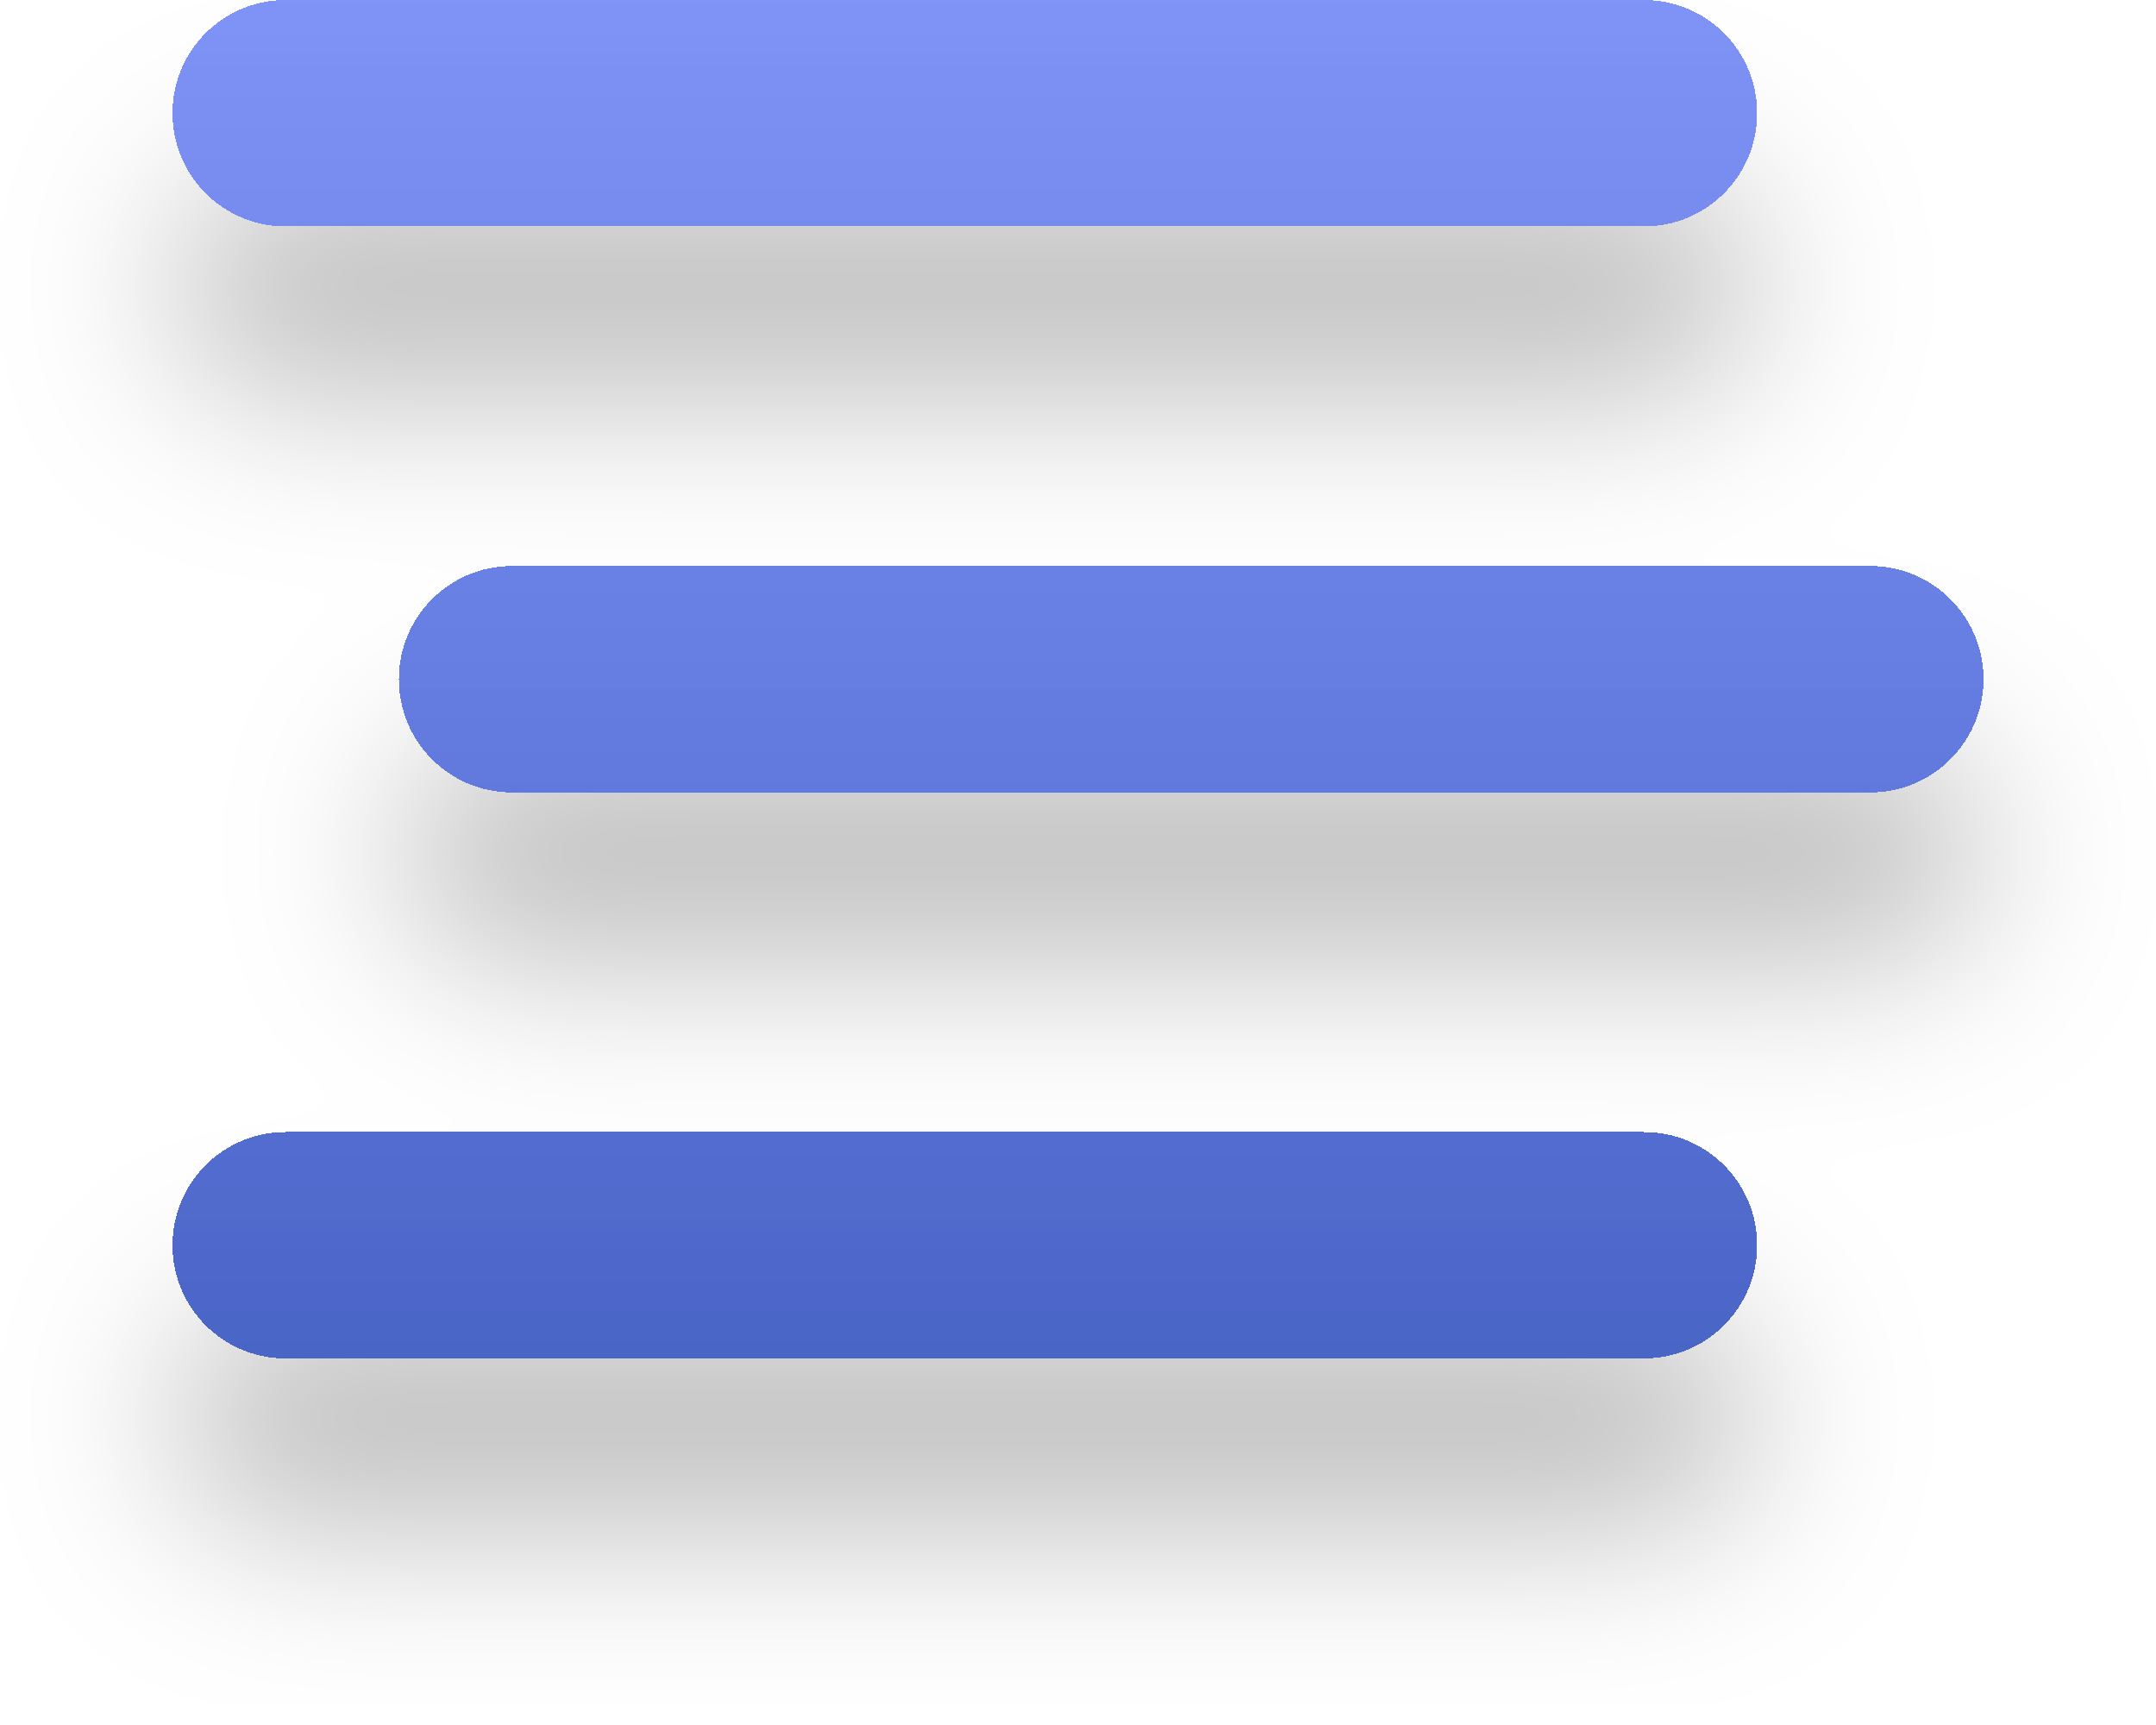
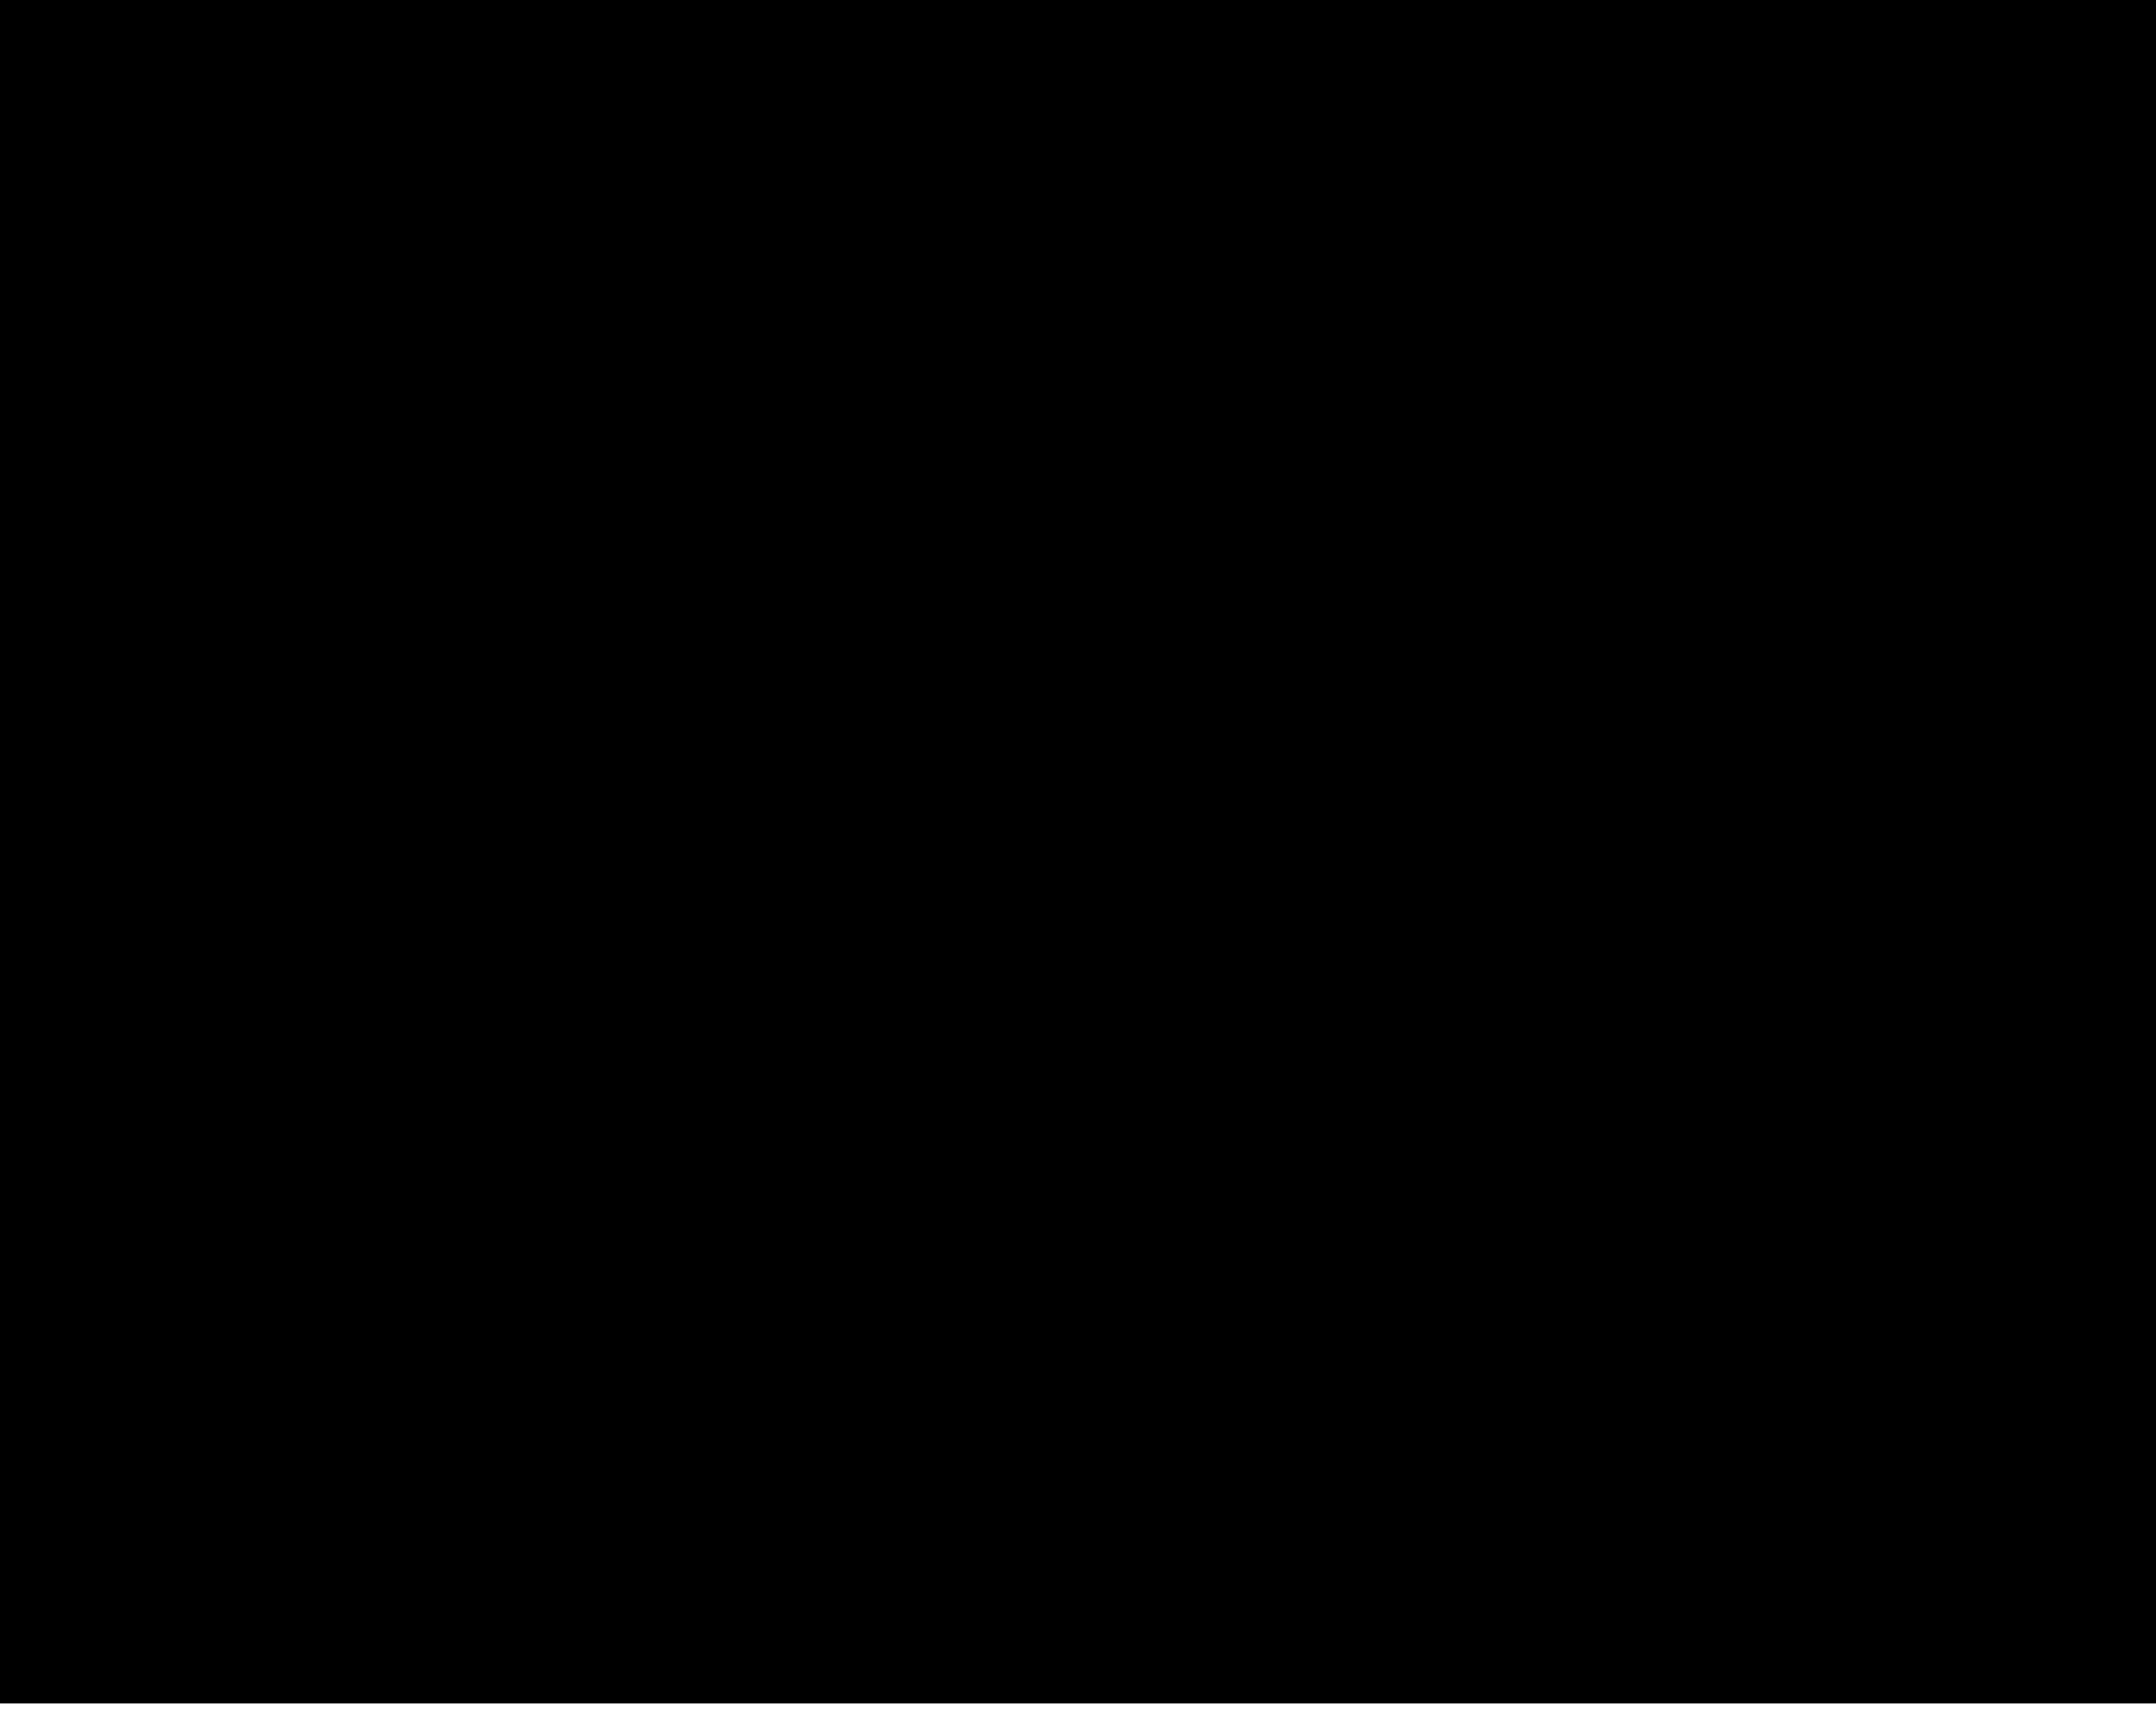
<svg xmlns="http://www.w3.org/2000/svg" width="50" height="40" viewBox="0 0 50 40" fill="none">
  <g filter="url(#filter0_d_46_41)">
    <path d="M4 28.875C4 30.327 5.173 31.5 6.625 31.5H38.125C39.577 31.5 40.75 30.327 40.75 28.875C40.75 27.423 39.577 26.25 38.125 26.25H6.625C5.173 26.25 4 27.423 4 28.875ZM9.25 15.75C9.25 17.202 10.423 18.375 11.875 18.375H43.375C44.827 18.375 46 17.202 46 15.75C46 14.298 44.827 13.125 43.375 13.125H11.875C10.423 13.125 9.25 14.298 9.25 15.75ZM40.75 2.625C40.75 1.173 39.577 0 38.125 0H6.625C5.173 0 4 1.173 4 2.625C4 4.077 5.173 5.25 6.625 5.25H38.125C39.577 5.25 40.75 4.077 40.75 2.625Z" fill="url(#paint0_linear_46_41)" shape-rendering="crispEdges" />
  </g>
  <defs>
-     <filter id="filter0_d_46_41" x="0" y="0" width="50" height="39.5" filterUnits="userSpaceOnUse" color-interpolation-filters="sRGB">
-       <feFlood flood-opacity="0" result="BackgroundImageFix" />
+     <filter id="filter0_d_46_41" x="0" y="0" width="50" height="39.5" filterUnits="userSpaceOnUse" colorInterpolationFilters="sRGB">
+       <feFlood floodOpacity="0" result="BackgroundImageFix" />
      <feColorMatrix in="SourceAlpha" type="matrix" values="0 0 0 0 0 0 0 0 0 0 0 0 0 0 0 0 0 0 127 0" result="hardAlpha" />
      <feOffset dy="4" />
      <feGaussianBlur stdDeviation="2" />
      <feComposite in2="hardAlpha" operator="out" />
      <feColorMatrix type="matrix" values="0 0 0 0 0 0 0 0 0 0 0 0 0 0 0 0 0 0 0.25 0" />
      <feBlend mode="normal" in2="BackgroundImageFix" result="effect1_dropShadow_46_41" />
      <feBlend mode="normal" in="SourceGraphic" in2="effect1_dropShadow_46_41" result="shape" />
    </filter>
    <linearGradient id="paint0_linear_46_41" x1="25" y1="31.5" x2="25" y2="0" gradientUnits="userSpaceOnUse">
-       <stop stop-color="#4965C6" />
-       <stop offset="1" stop-color="#657CF5" stop-opacity="0.829" />
-       <stop offset="1" stop-color="#183BB6" stop-opacity="0.234" />
-       <stop offset="1" stop-color="#1937A0" stop-opacity="0" />
+       <stop stopColor="#4965C6" />
+       <stop offset="1" stopColor="#657CF5" stop-opacity="0.829" />
+       <stop offset="1" stopColor="#183BB6" stop-opacity="0.234" />
+       <stop offset="1" stopColor="#1937A0" stop-opacity="0" />
    </linearGradient>
  </defs>
</svg>
